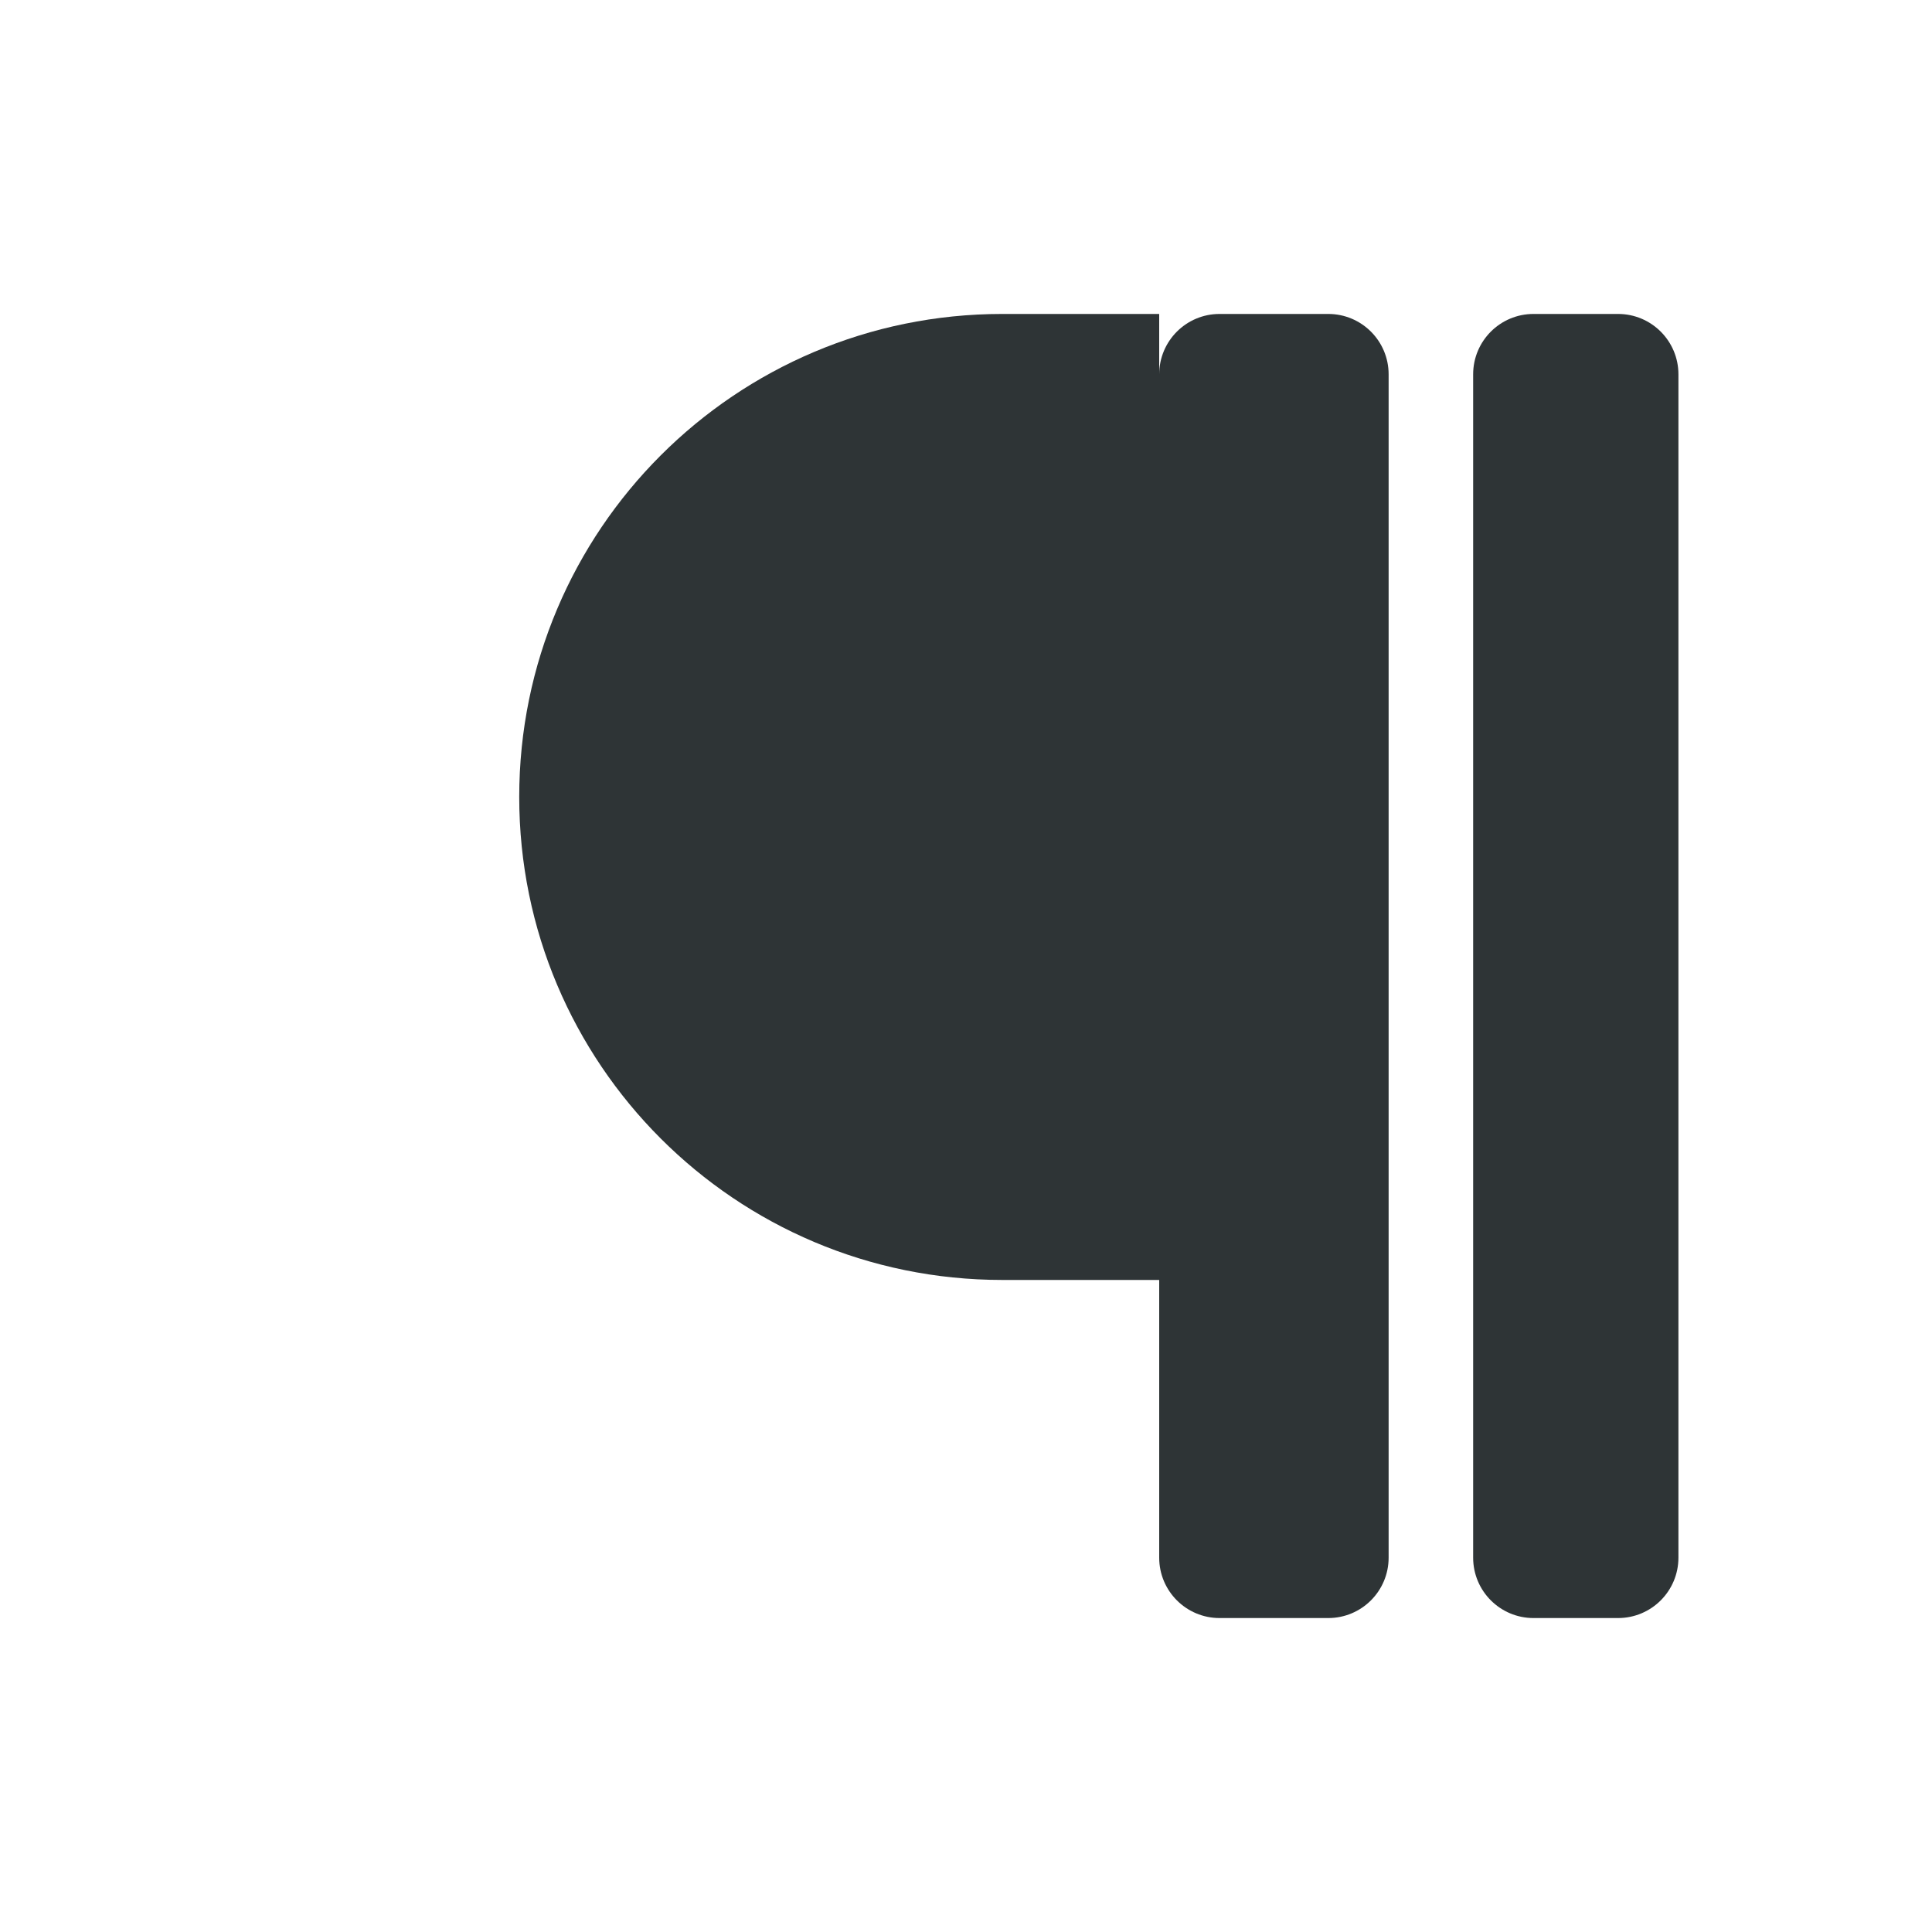
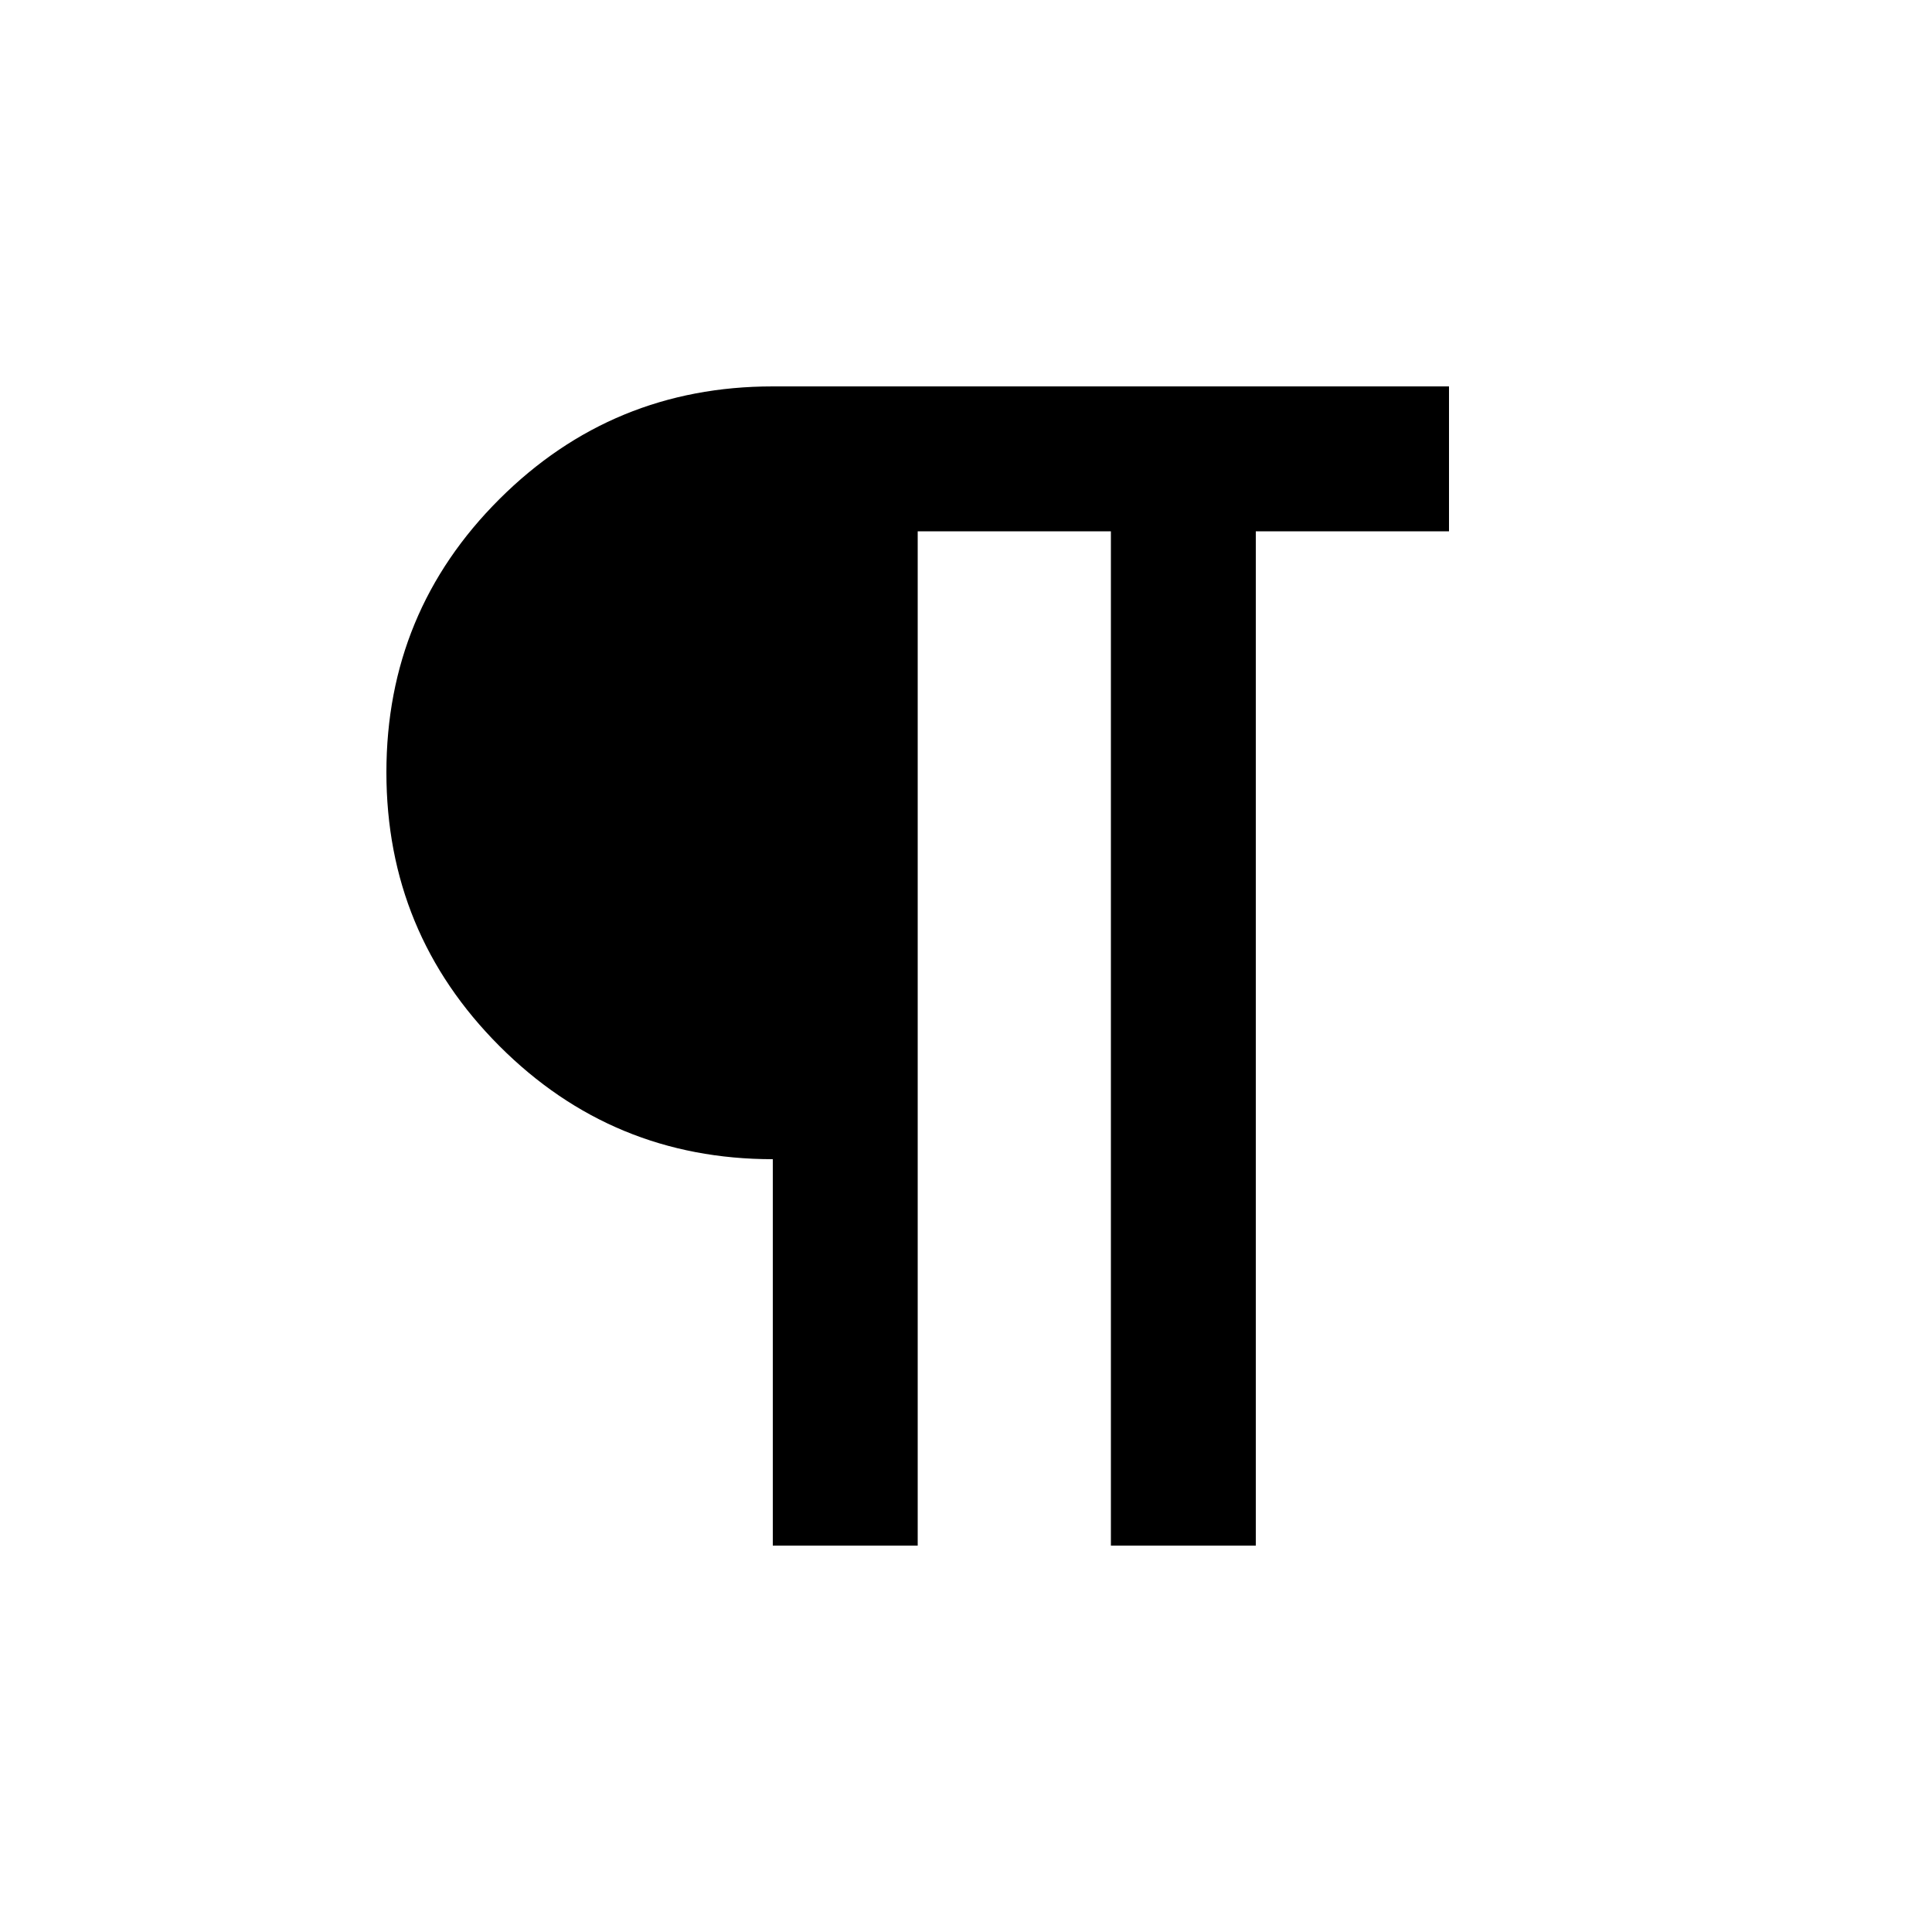
- <svg xmlns="http://www.w3.org/2000/svg" height="16px" viewBox="0 0 16 16" width="16px">
-   <rect x="9.6" y="2.6" width="1.9" height="10.8" rx="0.5" fill="#2e3436" />
-   <rect x="12.2" y="2.6" width="1.7" height="10.8" rx="0.5" fill="#2e3436" />
-   <path d="m 9.6 2.6 h -1.3 a 4 4 0 0 0 0 8 h 1.3 z" fill="#2e3436" />
+ <svg xmlns="http://www.w3.org/2000/svg" width="16" height="16" fill="#000000" viewBox="0 -960 960 960">
+   <path d="M384-192v-192q-79.68 0-135.84-56.23-56.16-56.22-56.16-136Q192-656 248.16-712q56.16-56 135.84-56h336v72h-96v504h-72v-504h-96v504h-72Z" />
</svg>
